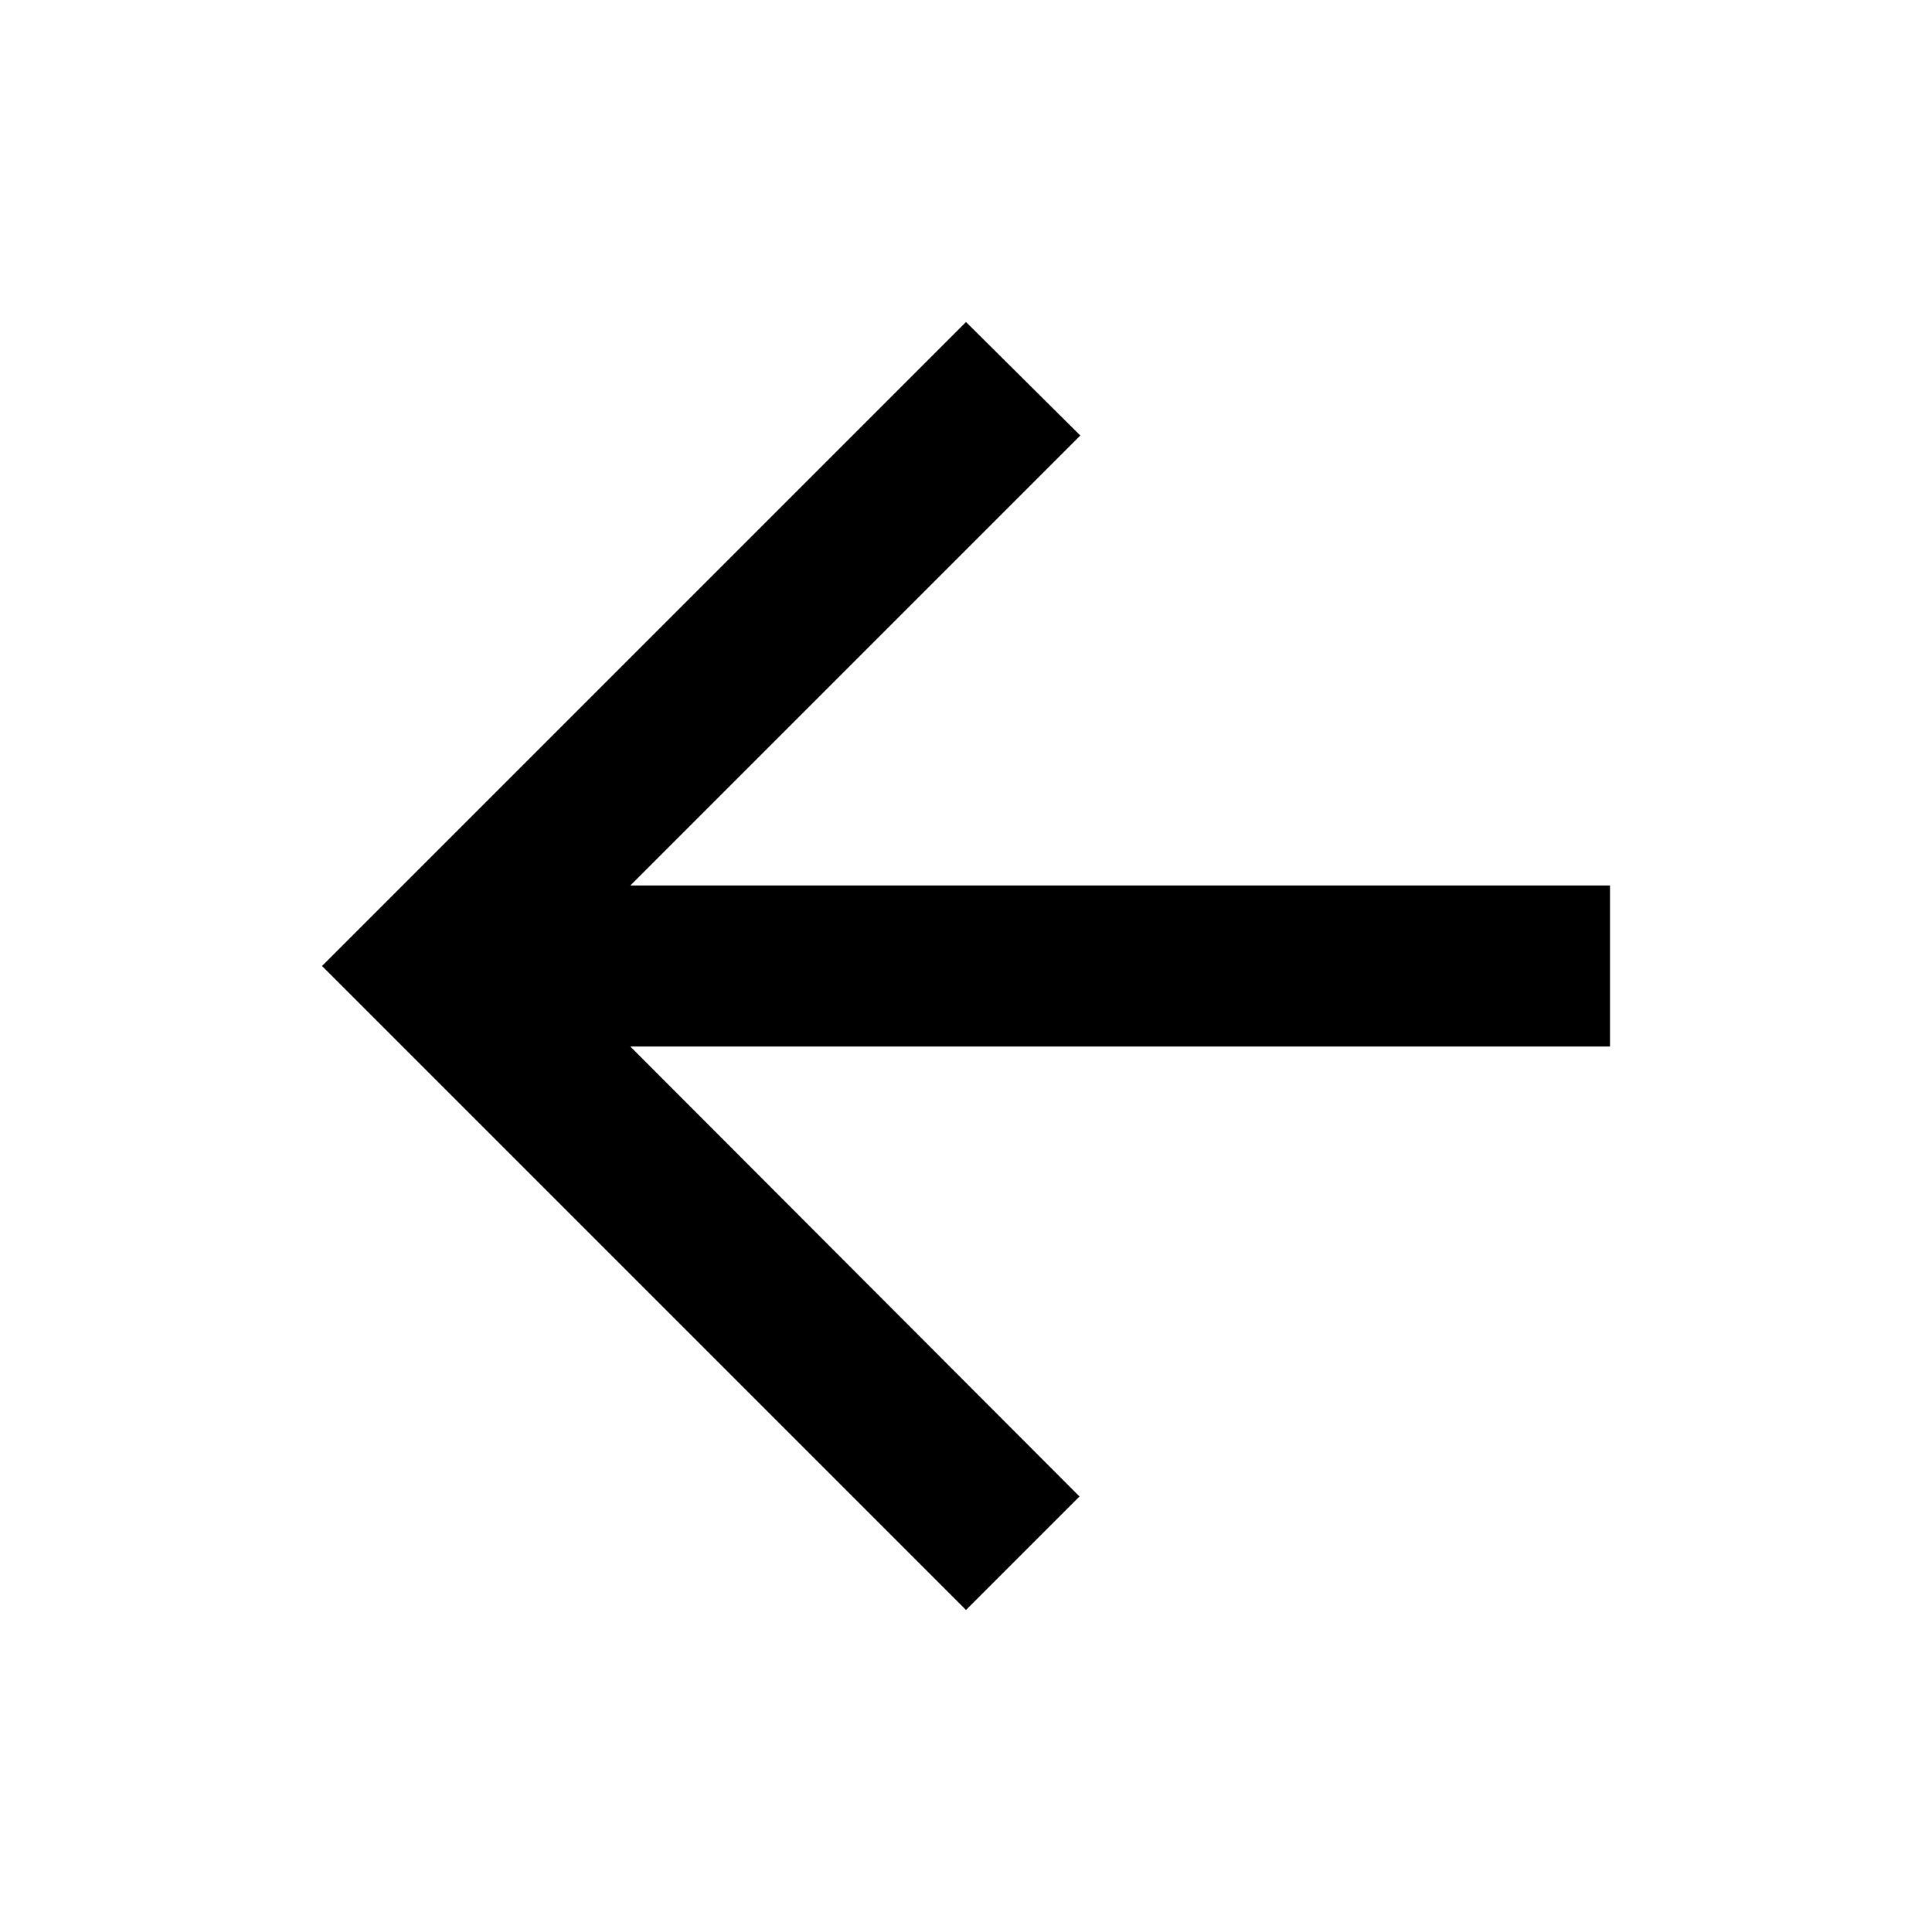
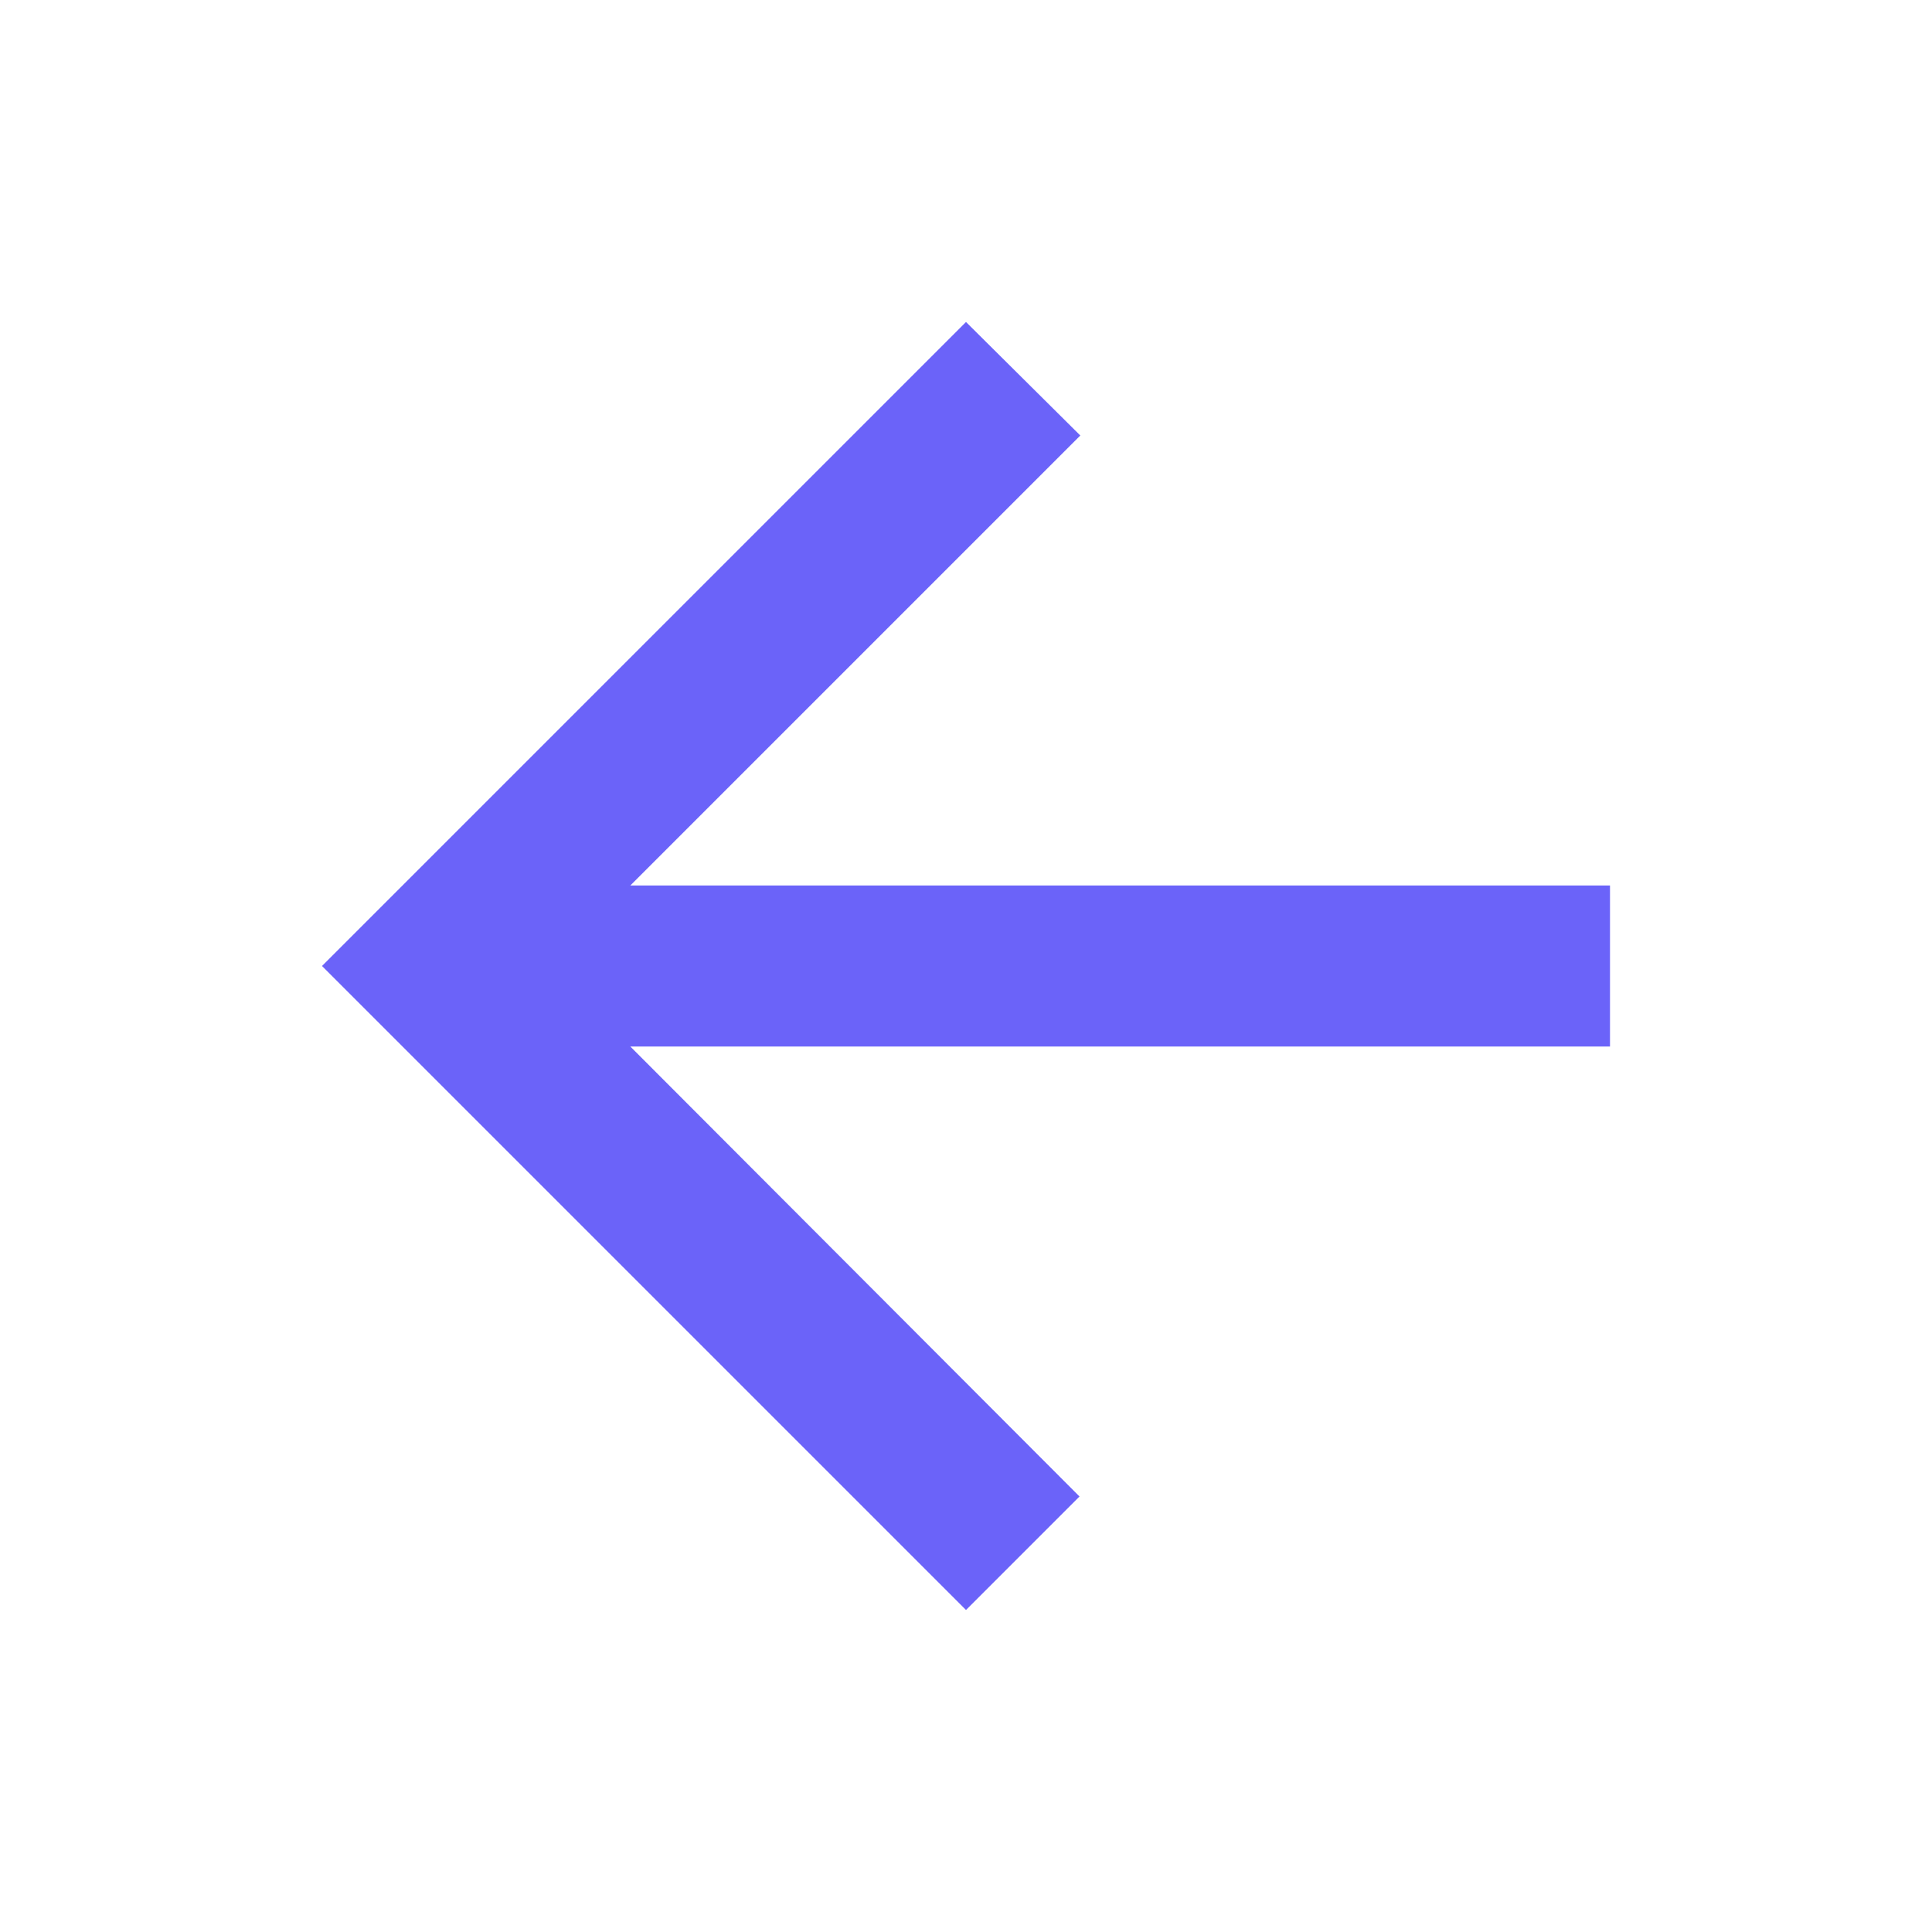
- <svg xmlns="http://www.w3.org/2000/svg" height="24px" viewBox="0 0 24 24" width="24px" fill="#000000">
+ <svg xmlns="http://www.w3.org/2000/svg" height="24px" viewBox="0 0 24 24" width="24px" fill="#6B63F9">
  <path d="M0 0h24v24H0z" fill="none" />
  <path d="M20 11H7.83l5.59-5.59L12 4l-8 8 8 8 1.41-1.41L7.83 13H20v-2z" />
</svg>
